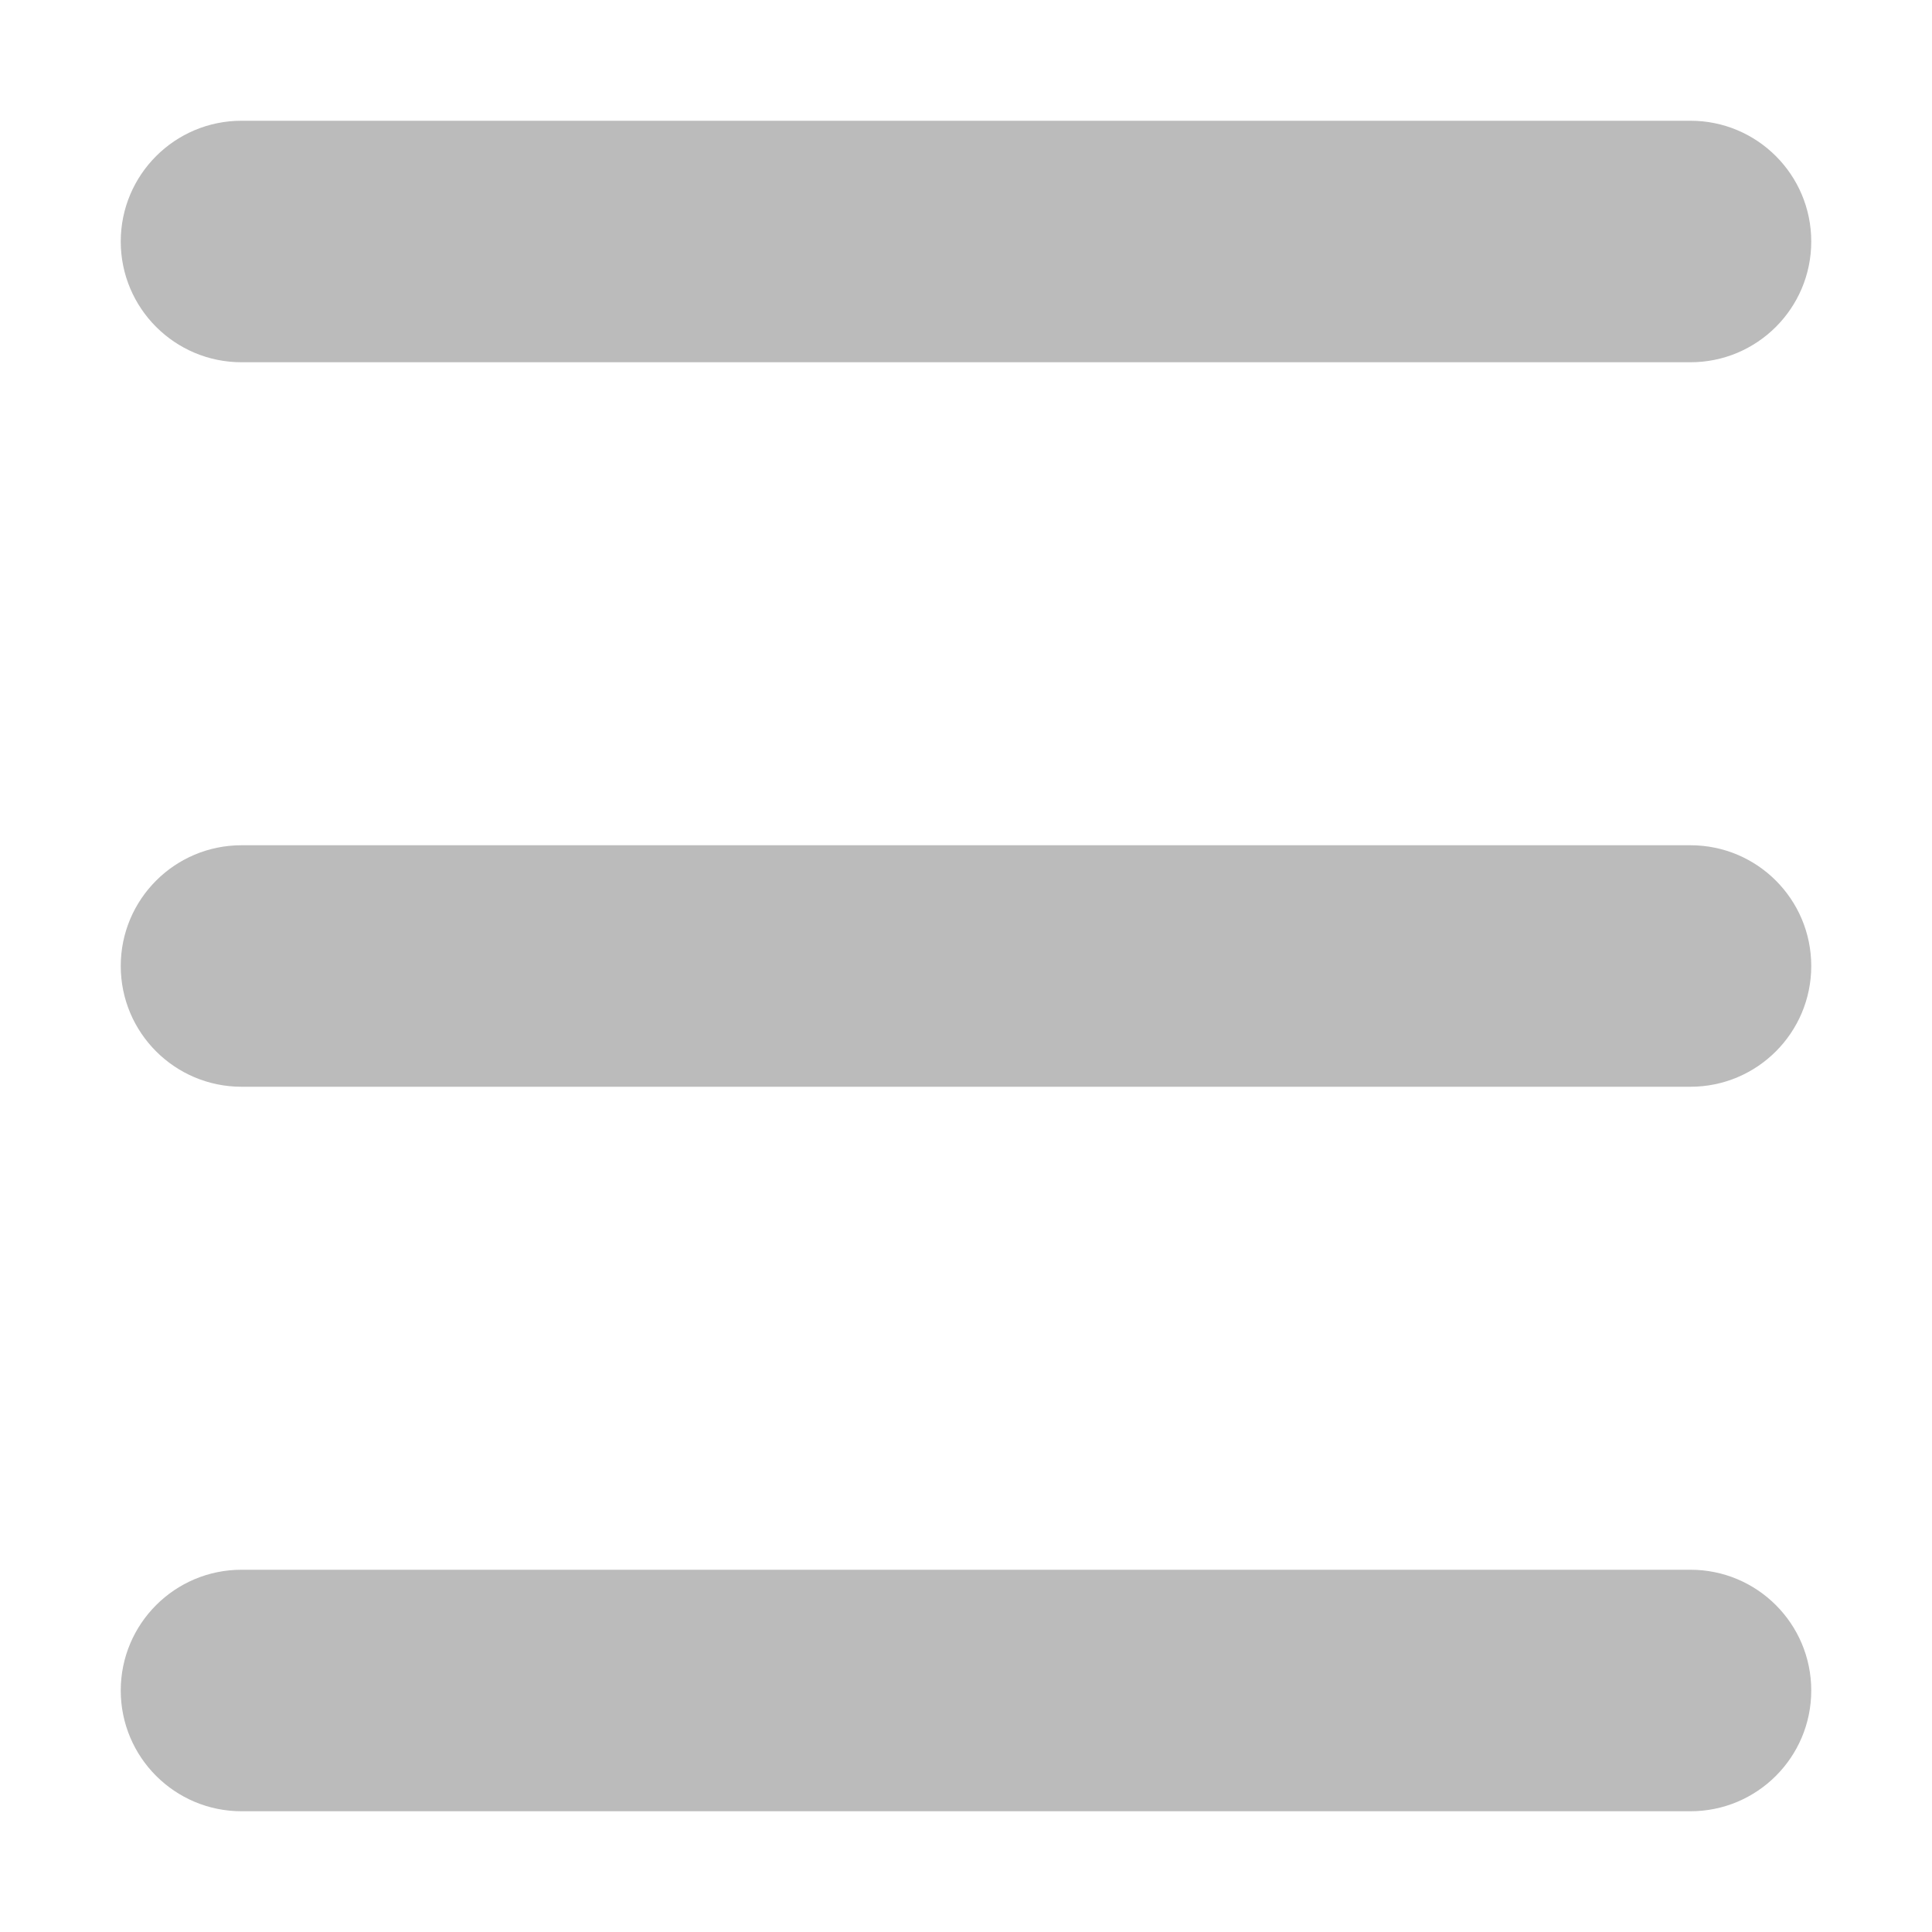
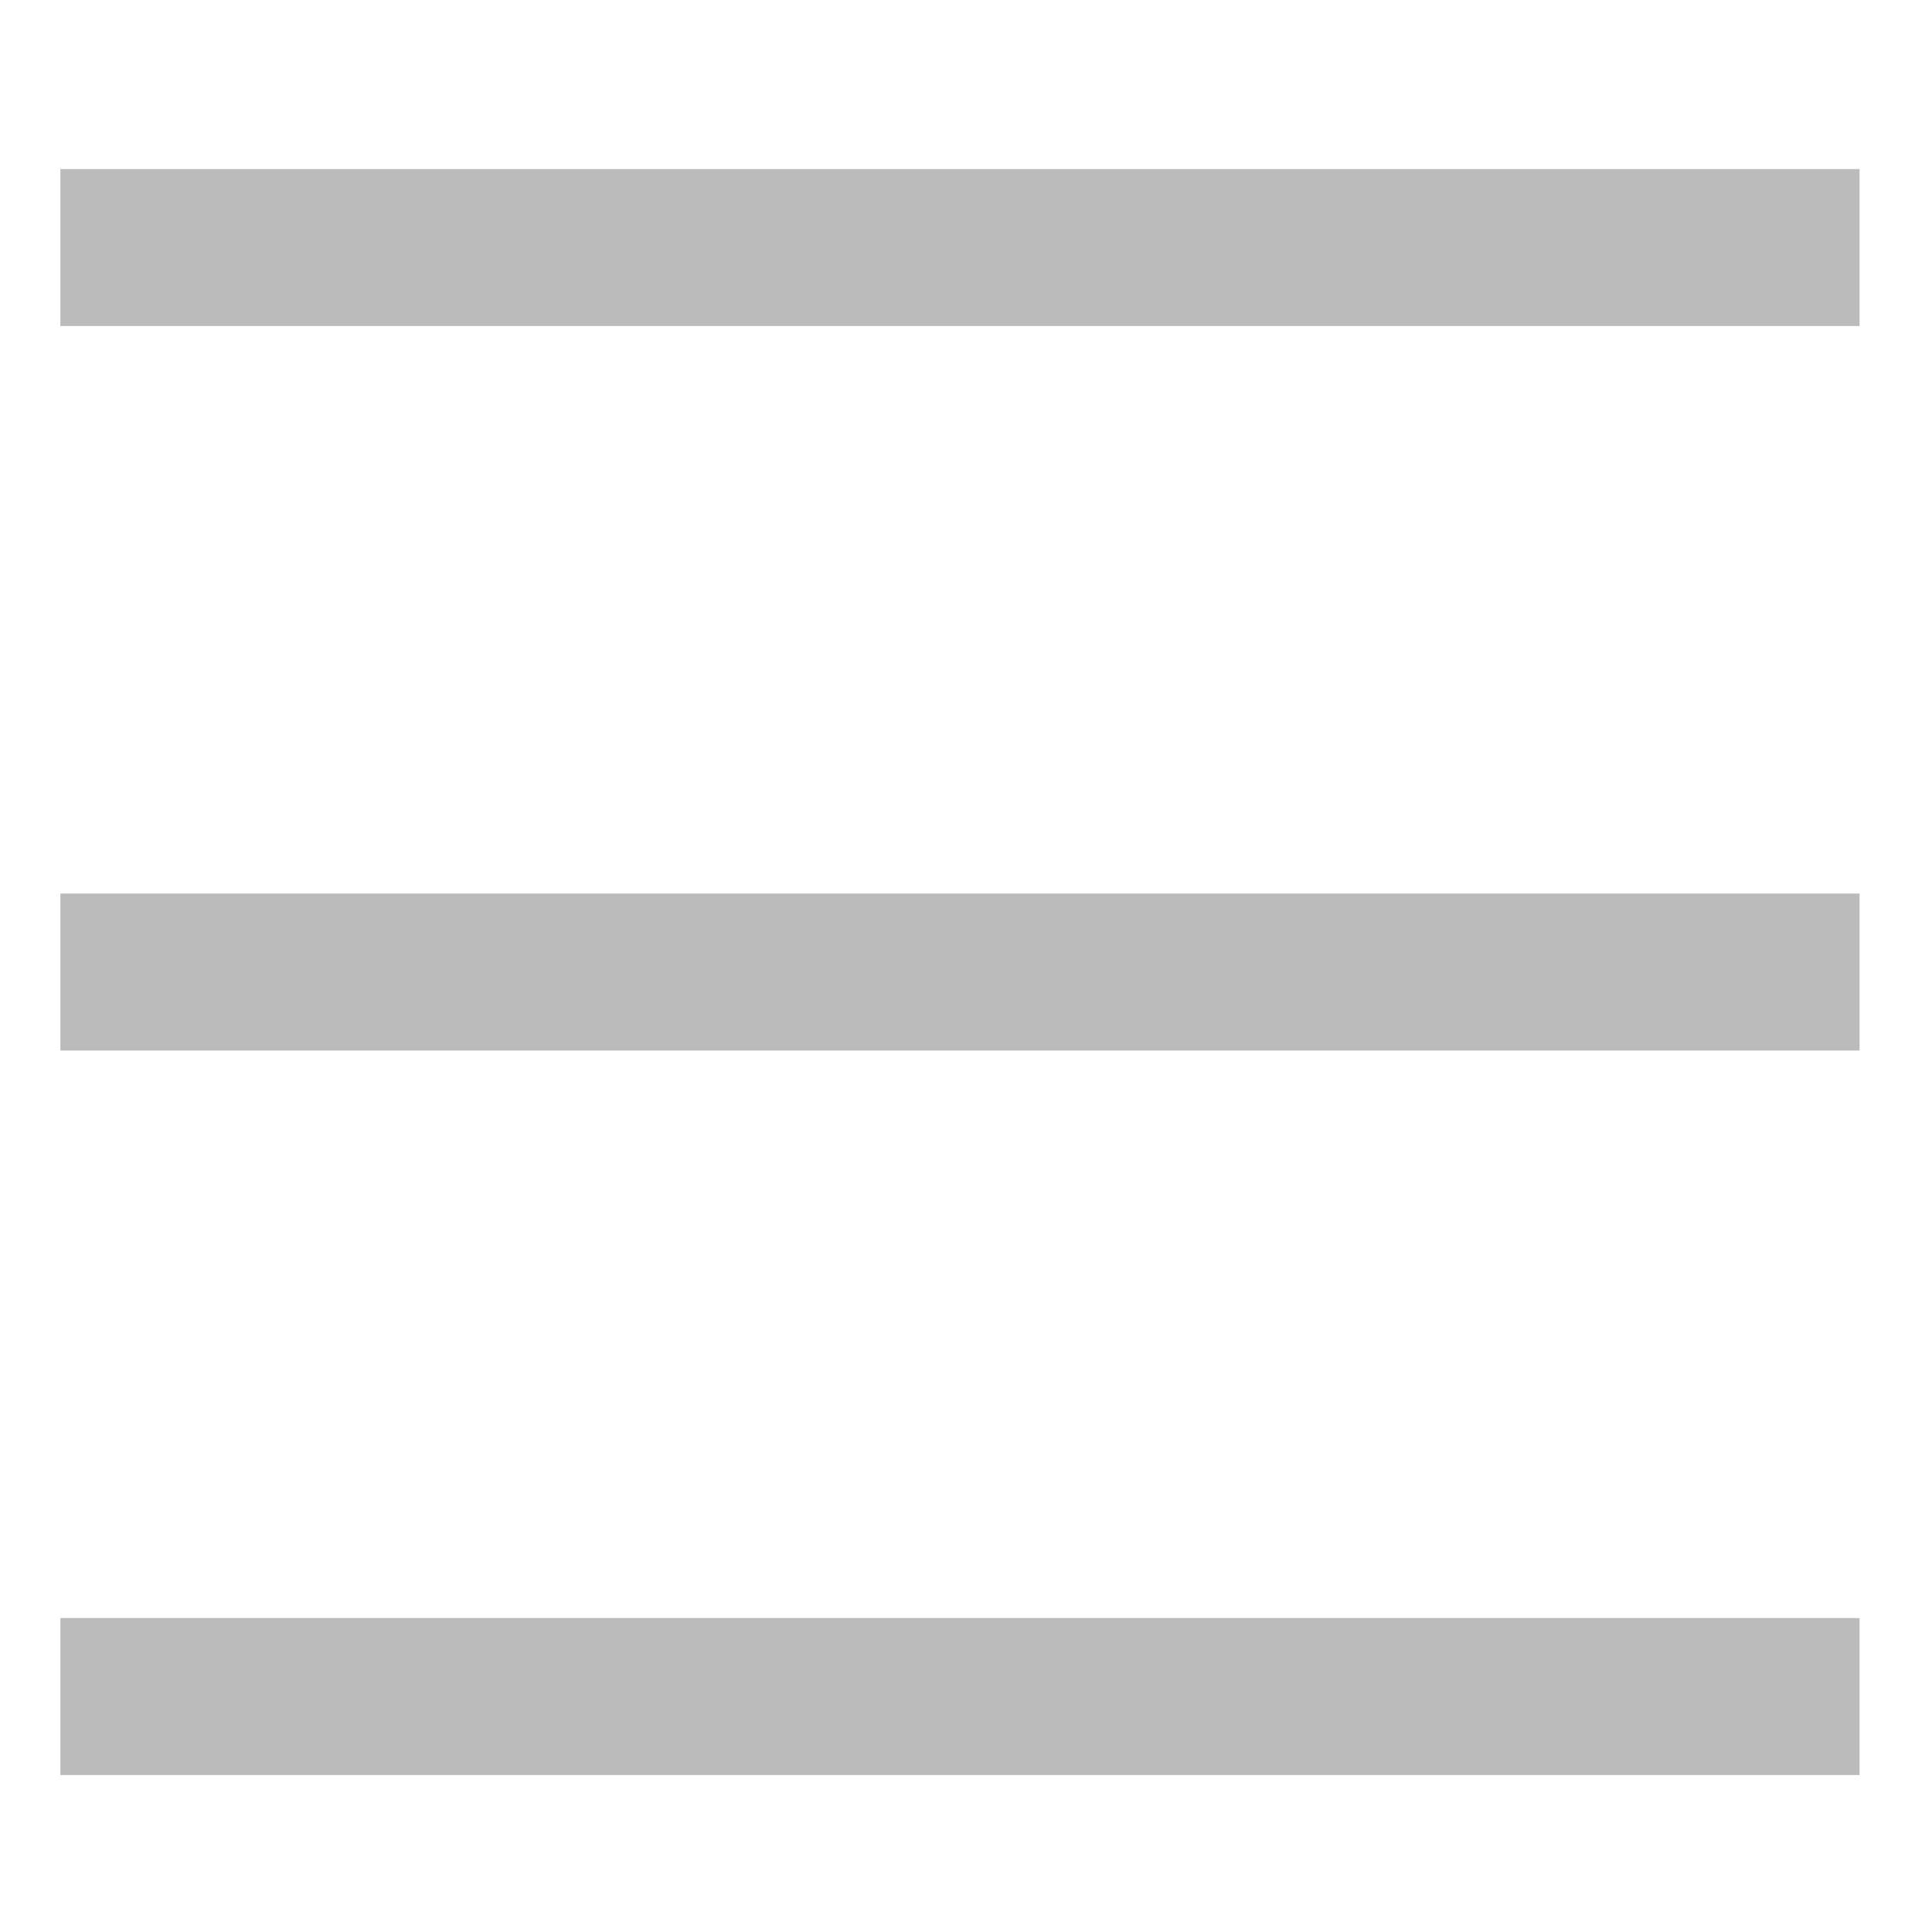
- <svg xmlns="http://www.w3.org/2000/svg" version="1.1" width="16" height="16" id="svg2">
-   <defs id="defs4" />
-   <g transform="translate(0,-1036.362)" id="layer1">
-     <g id="g3871">
-       <rect width="14" height="2" rx="1" ry="1" x="1" y="1037.362" id="rect2987" style="fill:#bbbbbb;fill-opacity:1;fill-rule:nonzero;stroke:none" />
-       <rect width="14" height="2" rx="1" ry="1" x="1" y="1049.362" id="rect2987-3" style="fill:#bbbbbb;fill-opacity:1;fill-rule:nonzero;stroke:none" />
-       <rect width="14" height="2" rx="1" ry="1" x="1" y="1043.362" id="rect2987-2" style="fill:#bbbbbb;fill-opacity:1;fill-rule:nonzero;stroke:none" />
-     </g>
+ <svg xmlns="http://www.w3.org/2000/svg" version="1.1" id="svg2" x="0px" y="0px" viewBox="0 0 16 16" style="enable-background:new 0 0 16 16;" xml:space="preserve">
+   <style type="text/css">
+ 	.st0{fill:#BBBBBB;}
+ </style>
+   <g>
+     <rect x="0.5" y="1.4" class="st0" width="14.9" height="1.3" />
+     <rect x="0.5" y="7.4" class="st0" width="14.9" height="1.3" />
+     <rect x="0.5" y="13.4" class="st0" width="14.9" height="1.3" />
  </g>
</svg>
